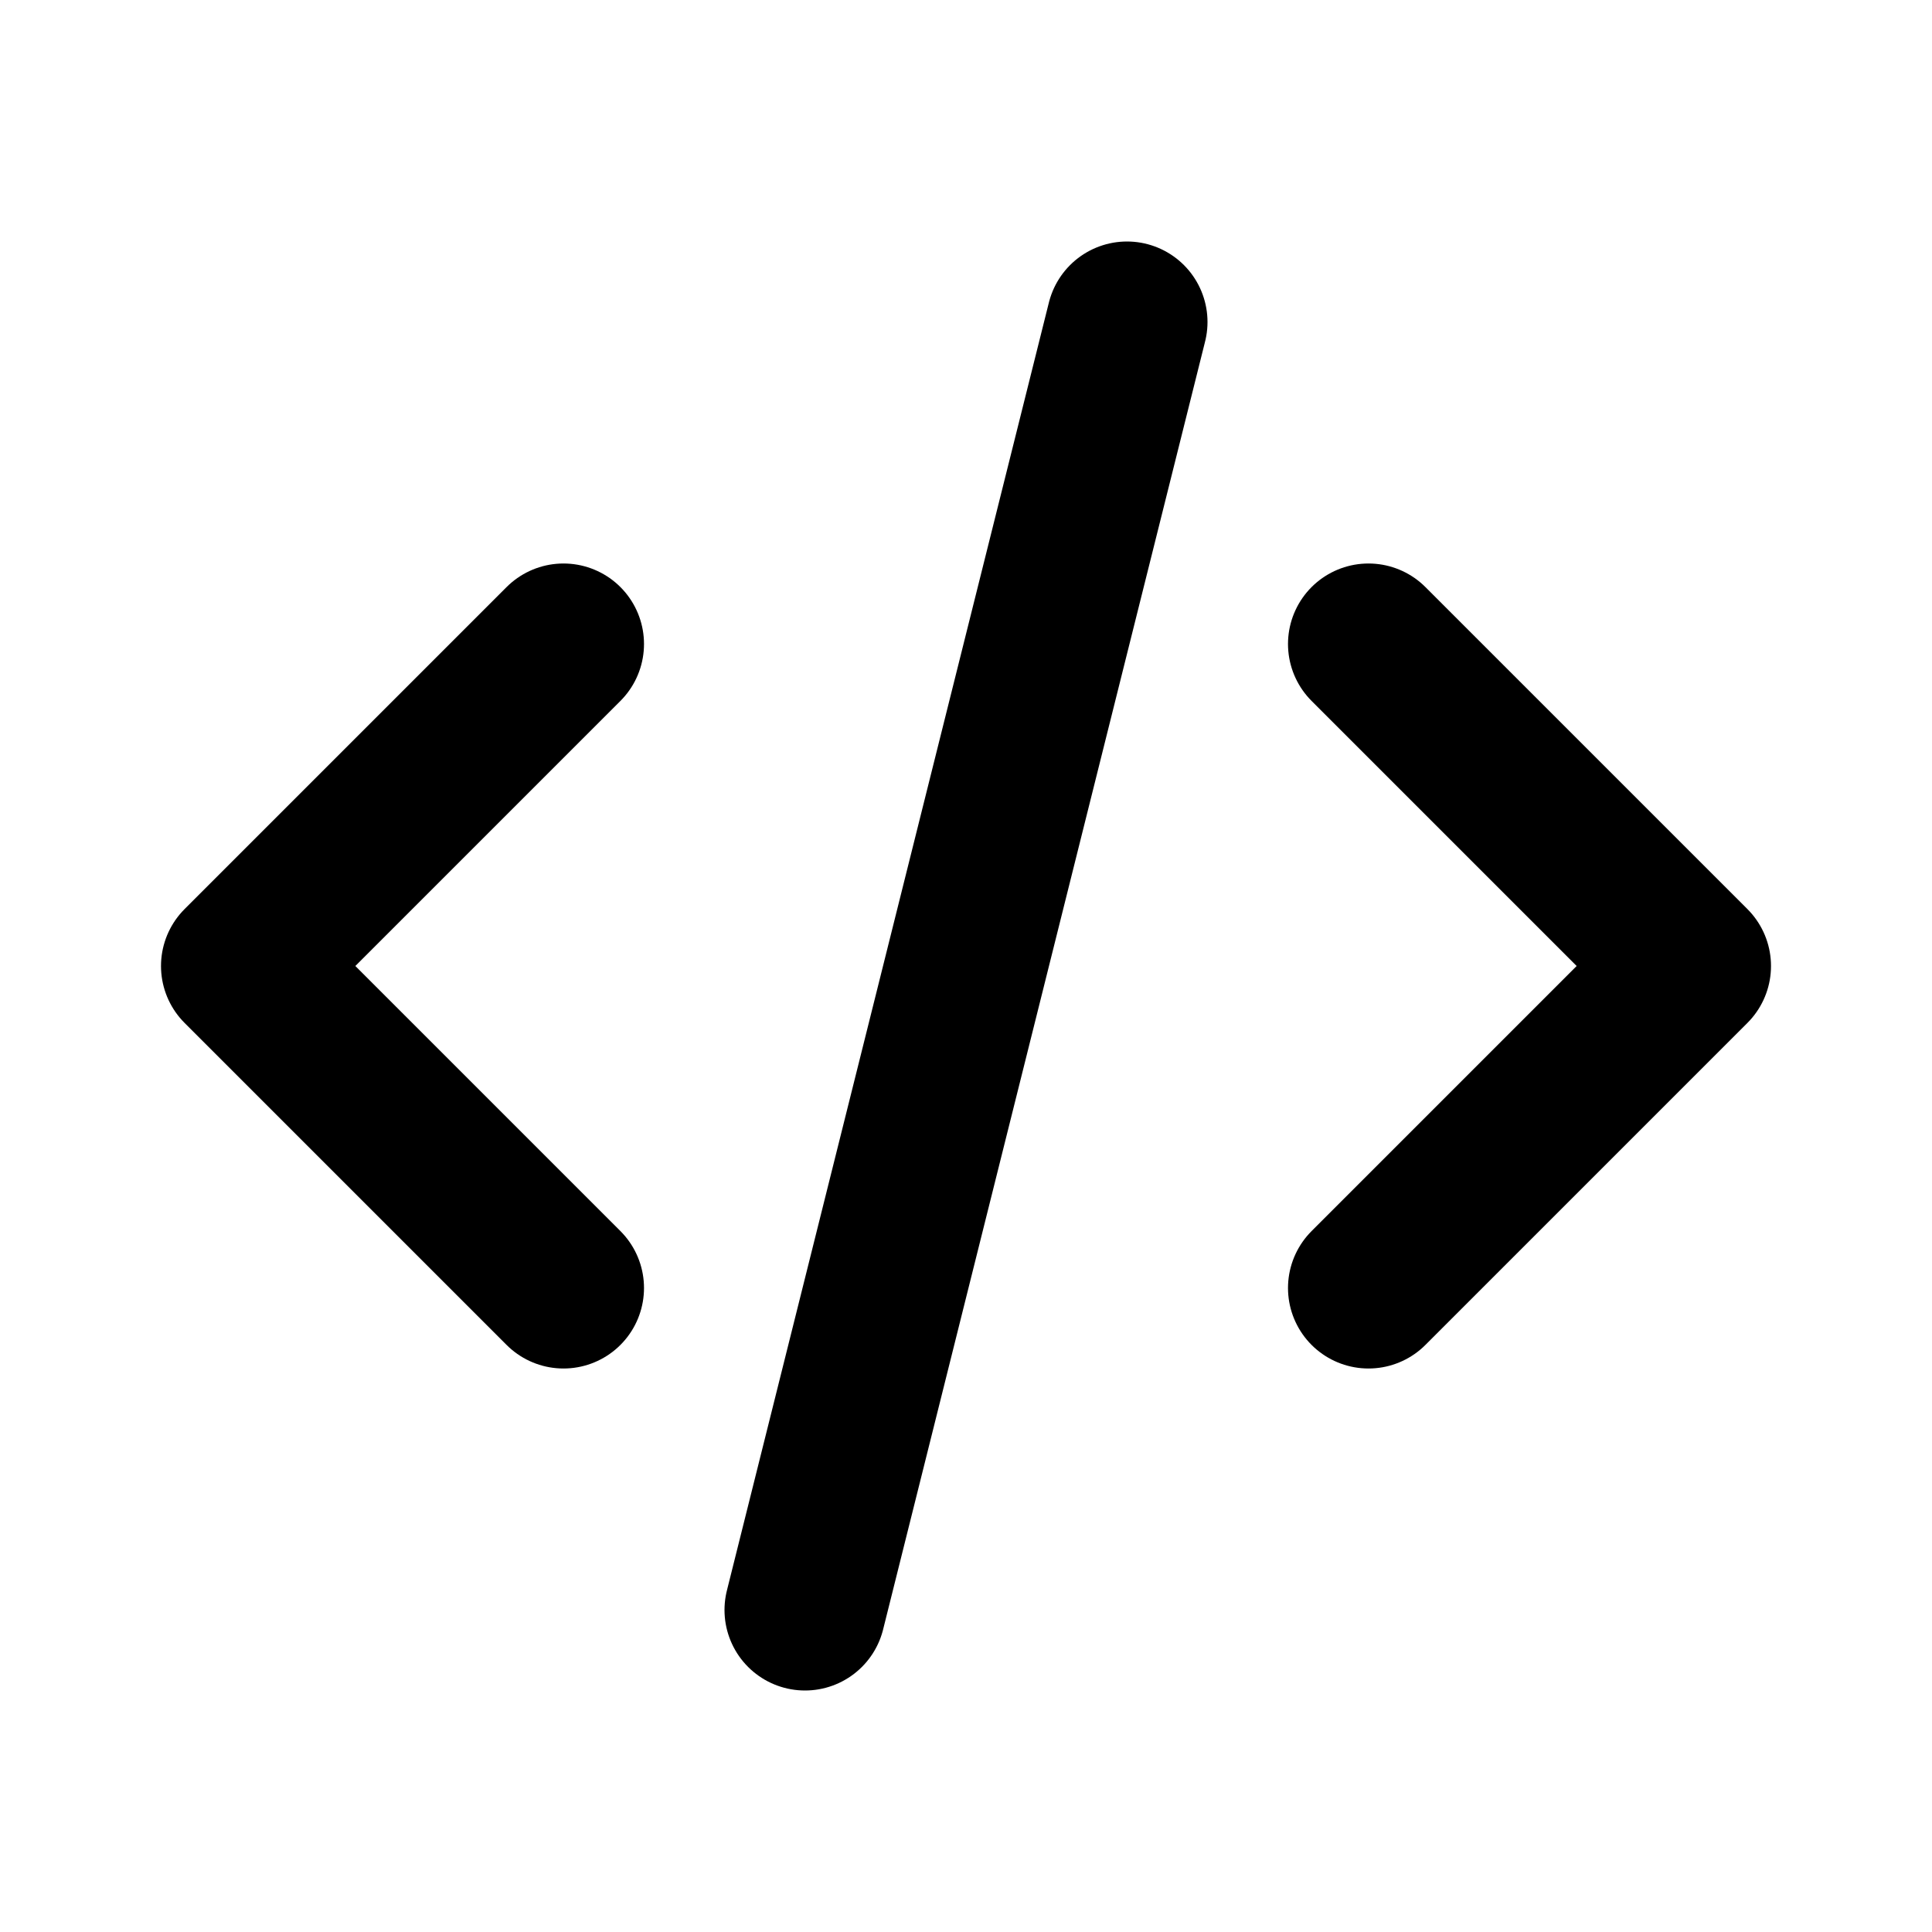
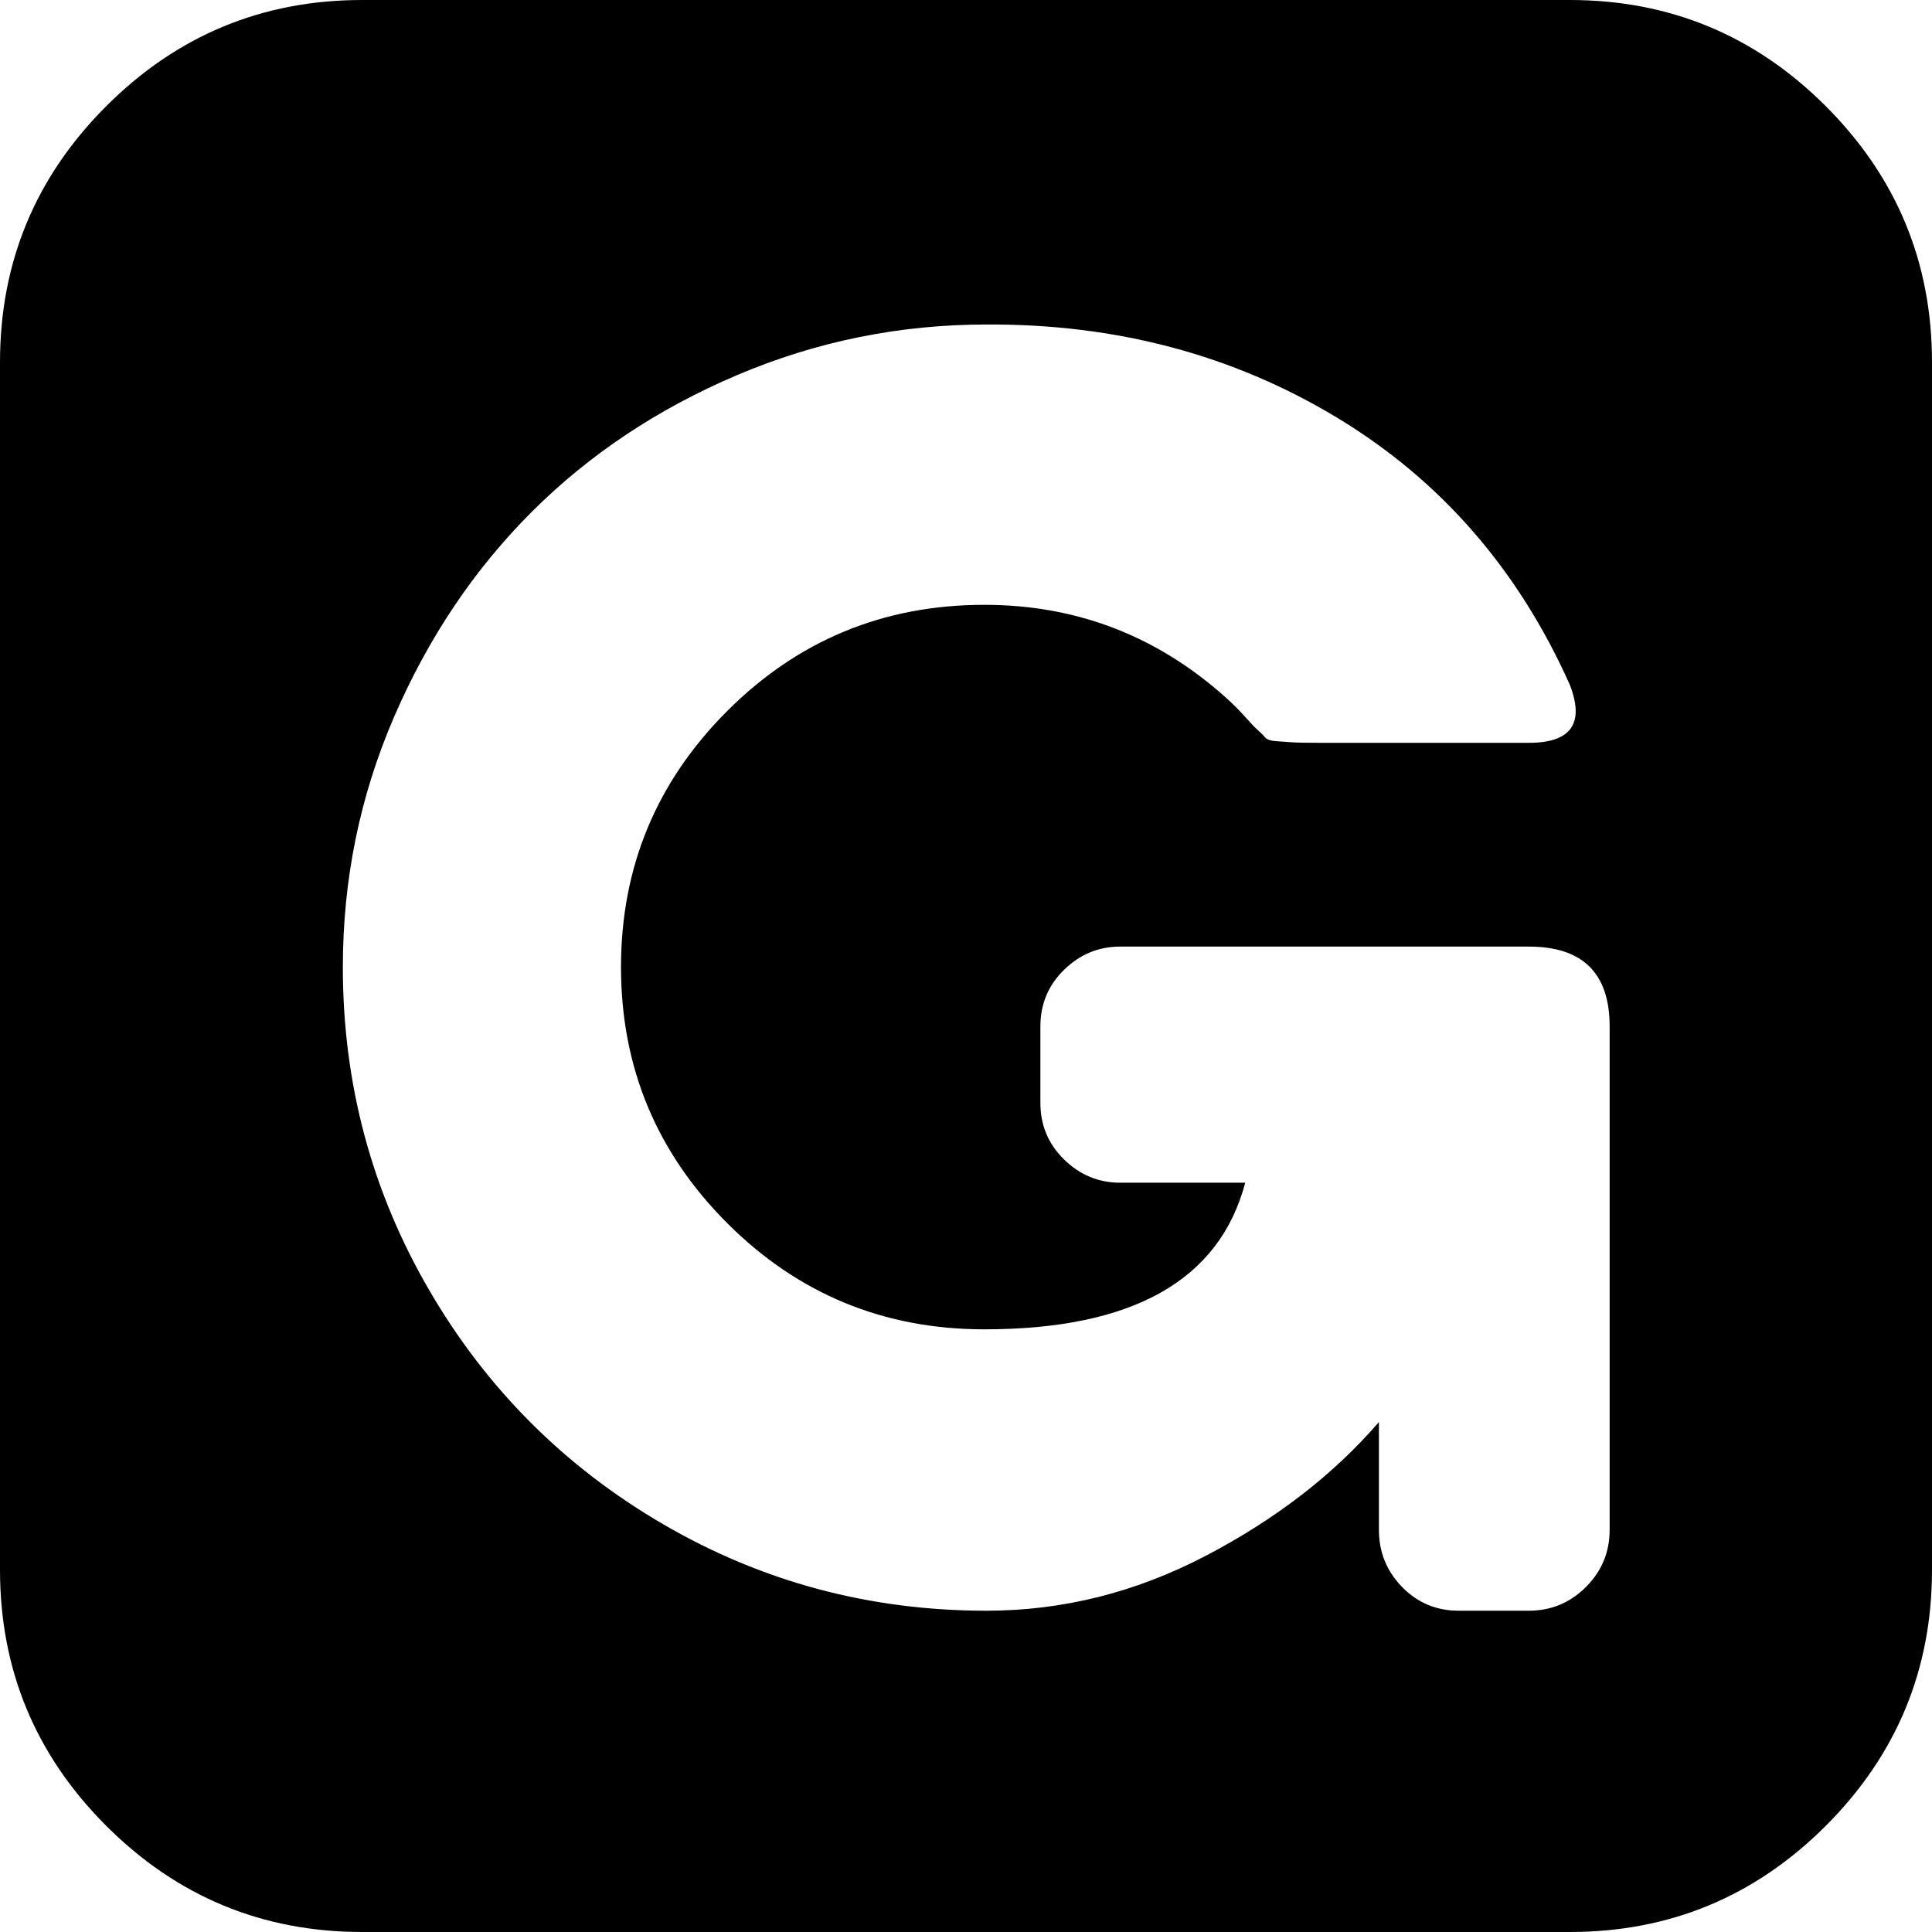
- <svg xmlns="http://www.w3.org/2000/svg" width="24" height="24" viewBox="0 0 24 24" stroke-width="2" stroke="currentColor" fill="none" stroke-linecap="round" stroke-linejoin="round">
-   <path stroke="none" d="M0 0h24v24H0z" fill="none" />
-   <path d="M7 8l-4 4l4 4" />
-   <path d="M17 8l4 4l-4 4" />
-   <path d="M14 4l-4 16" />
-   <style>
-         svg { color: #000; }
-         @media (prefers-color-scheme: dark) {
-             svg { color: #FFF; }
-         }
-     </style>
+ <svg xmlns="http://www.w3.org/2000/svg" width="200" height="200" viewBox="0 0 1792 1792">
+   <path fill="#000000" d="M336 0h1120q139 0 237.5 98.5T1792 336v1120q0 139-98.5 237.5T1456 1792H336q-139 0-237.5-98.5T0 1456V336Q0 197 98.5 98.5T336 0zm819 1097q-36 136-242 136q-140 0-238.5-98.5T576 897t98.5-237.5T913 561q128 0 224 86q10 9 18 18t12 12.5t6.5 6.5t10.5 3.5t14.5 1t27.5.5h192q59 0 38-54q-72-161-216.5-248T915 301q-121 0-231.5 47T493 475T365.5 665T318 897q0 162 80 299.5T615.5 1414t299.5 80q106 0 203.5-51t160.5-124v100q0 31 21.5 53t52.5 22h65q31 0 53-22t22-53V952q0-74-75-74h-379q-30 0-52 21.5T965 952v71q0 31 22 52.5t52 21.5h116z" />
</svg>
